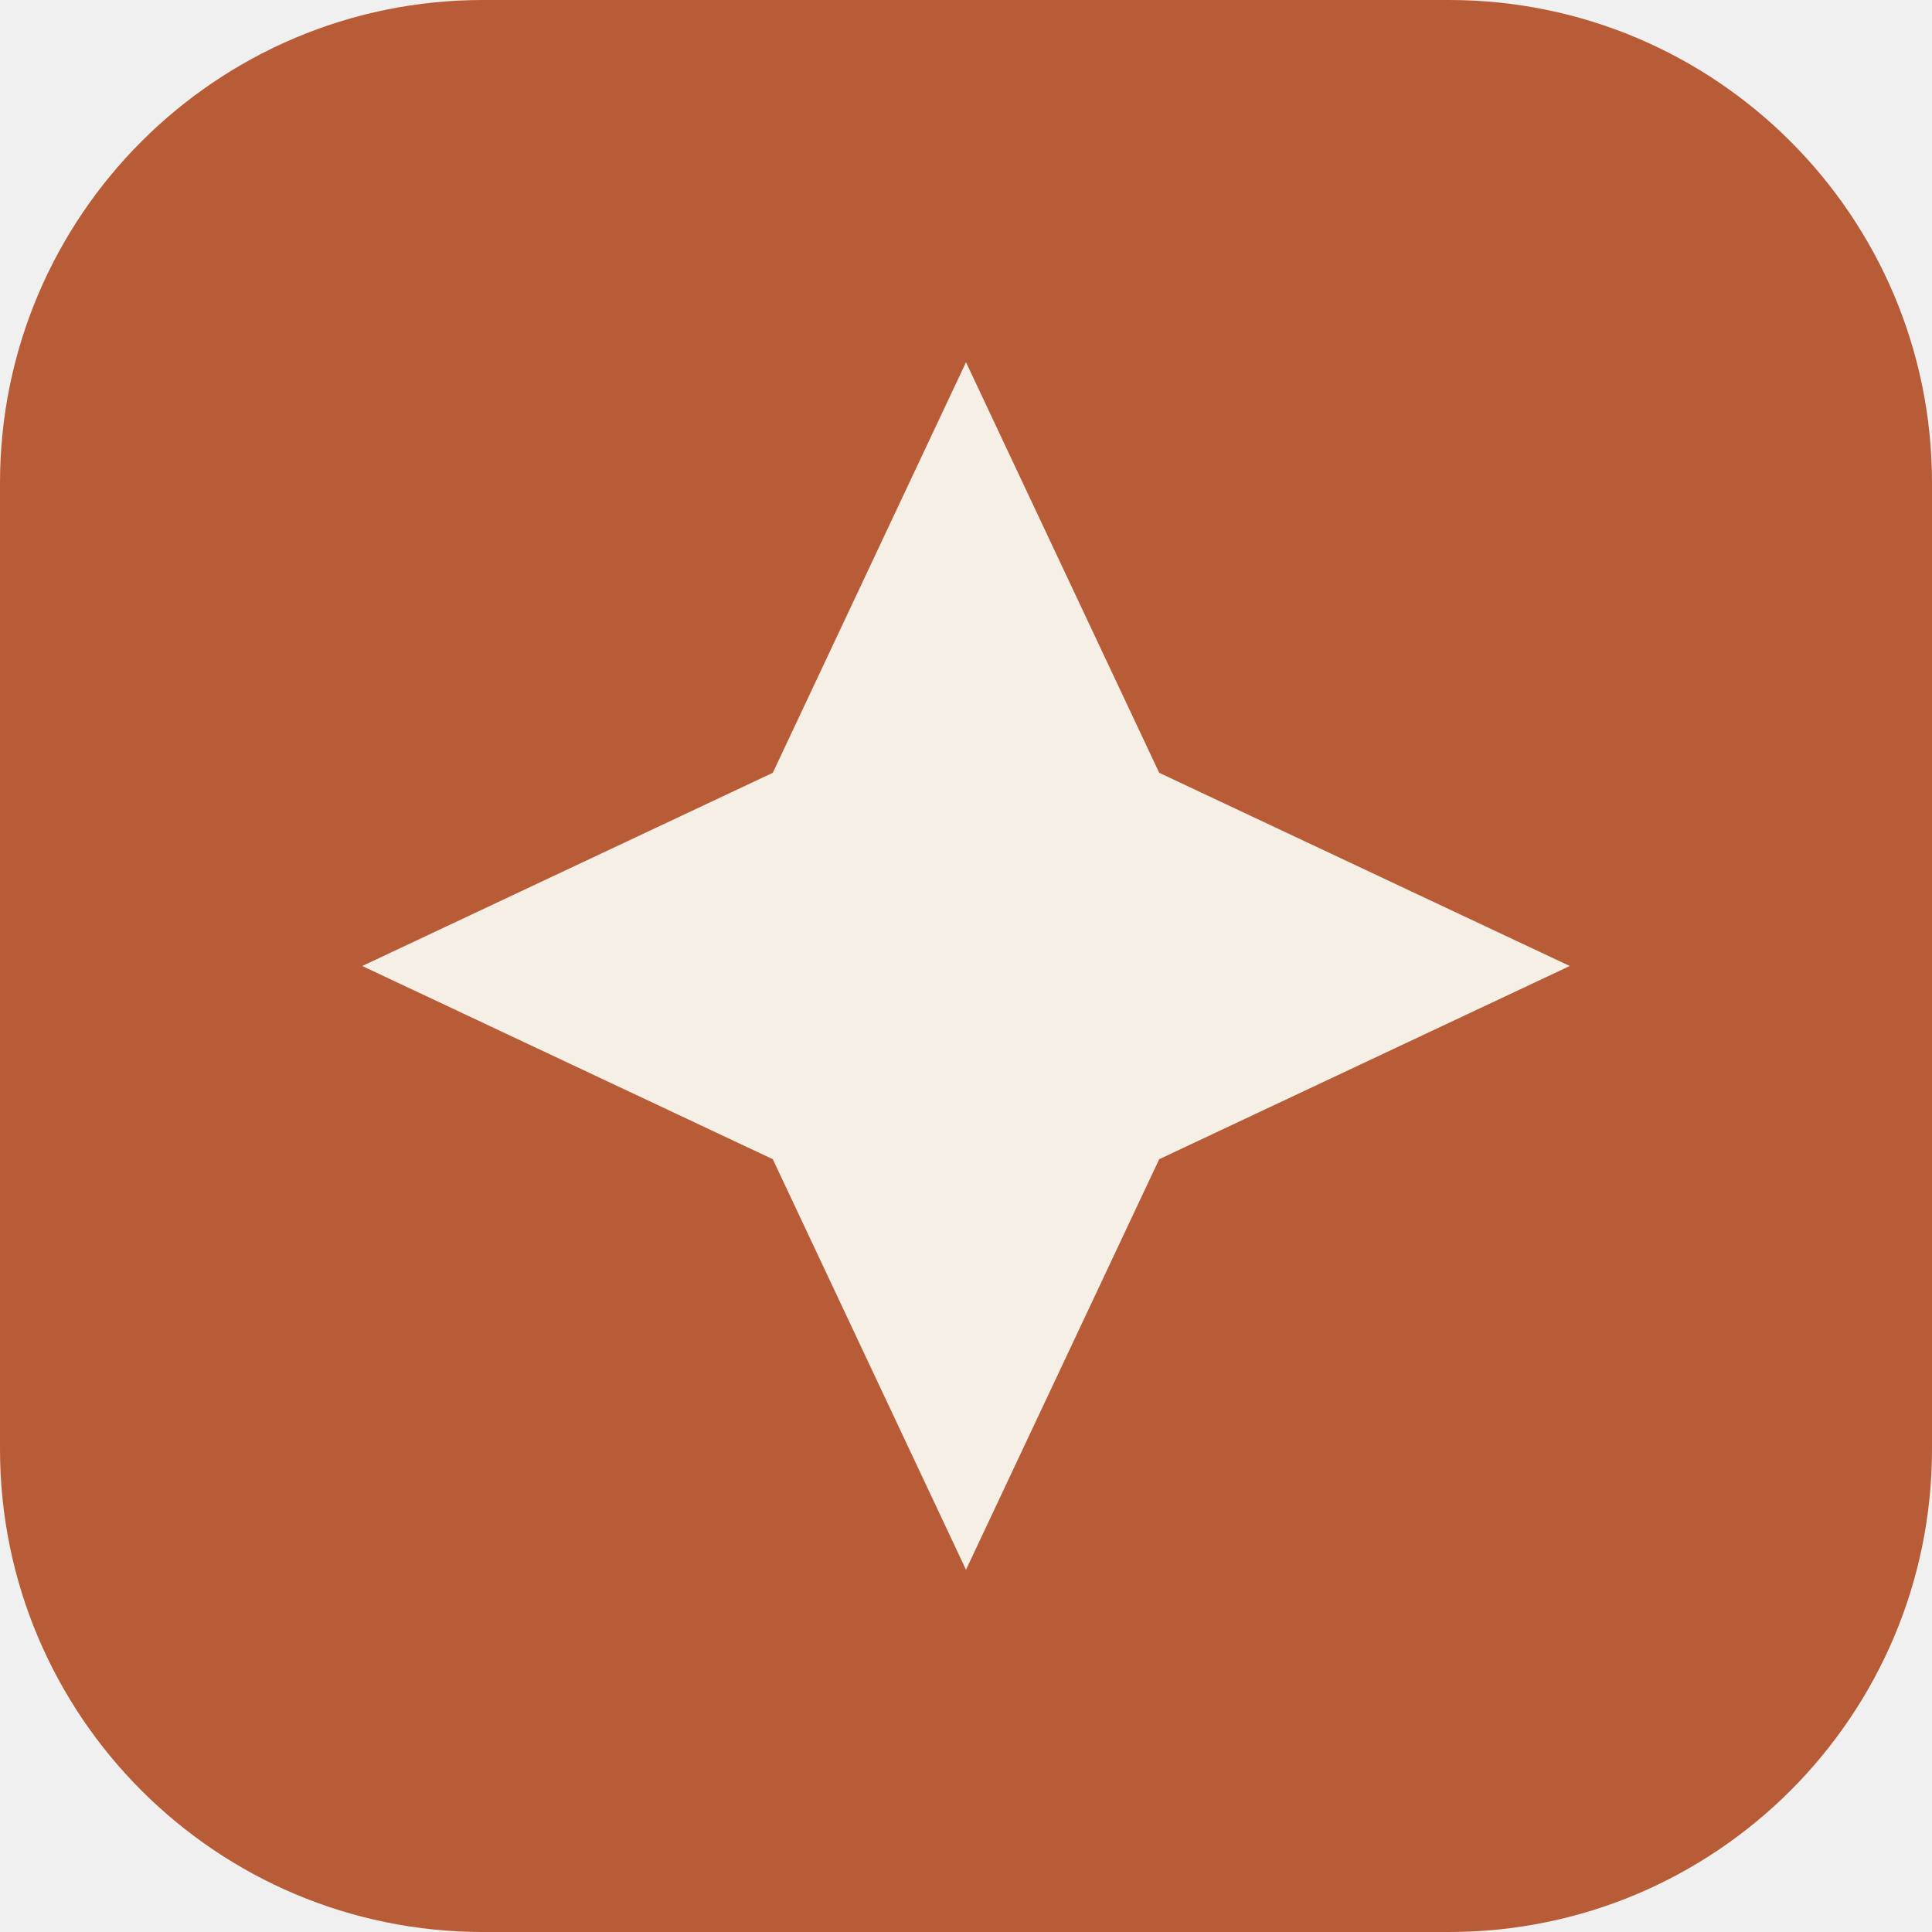
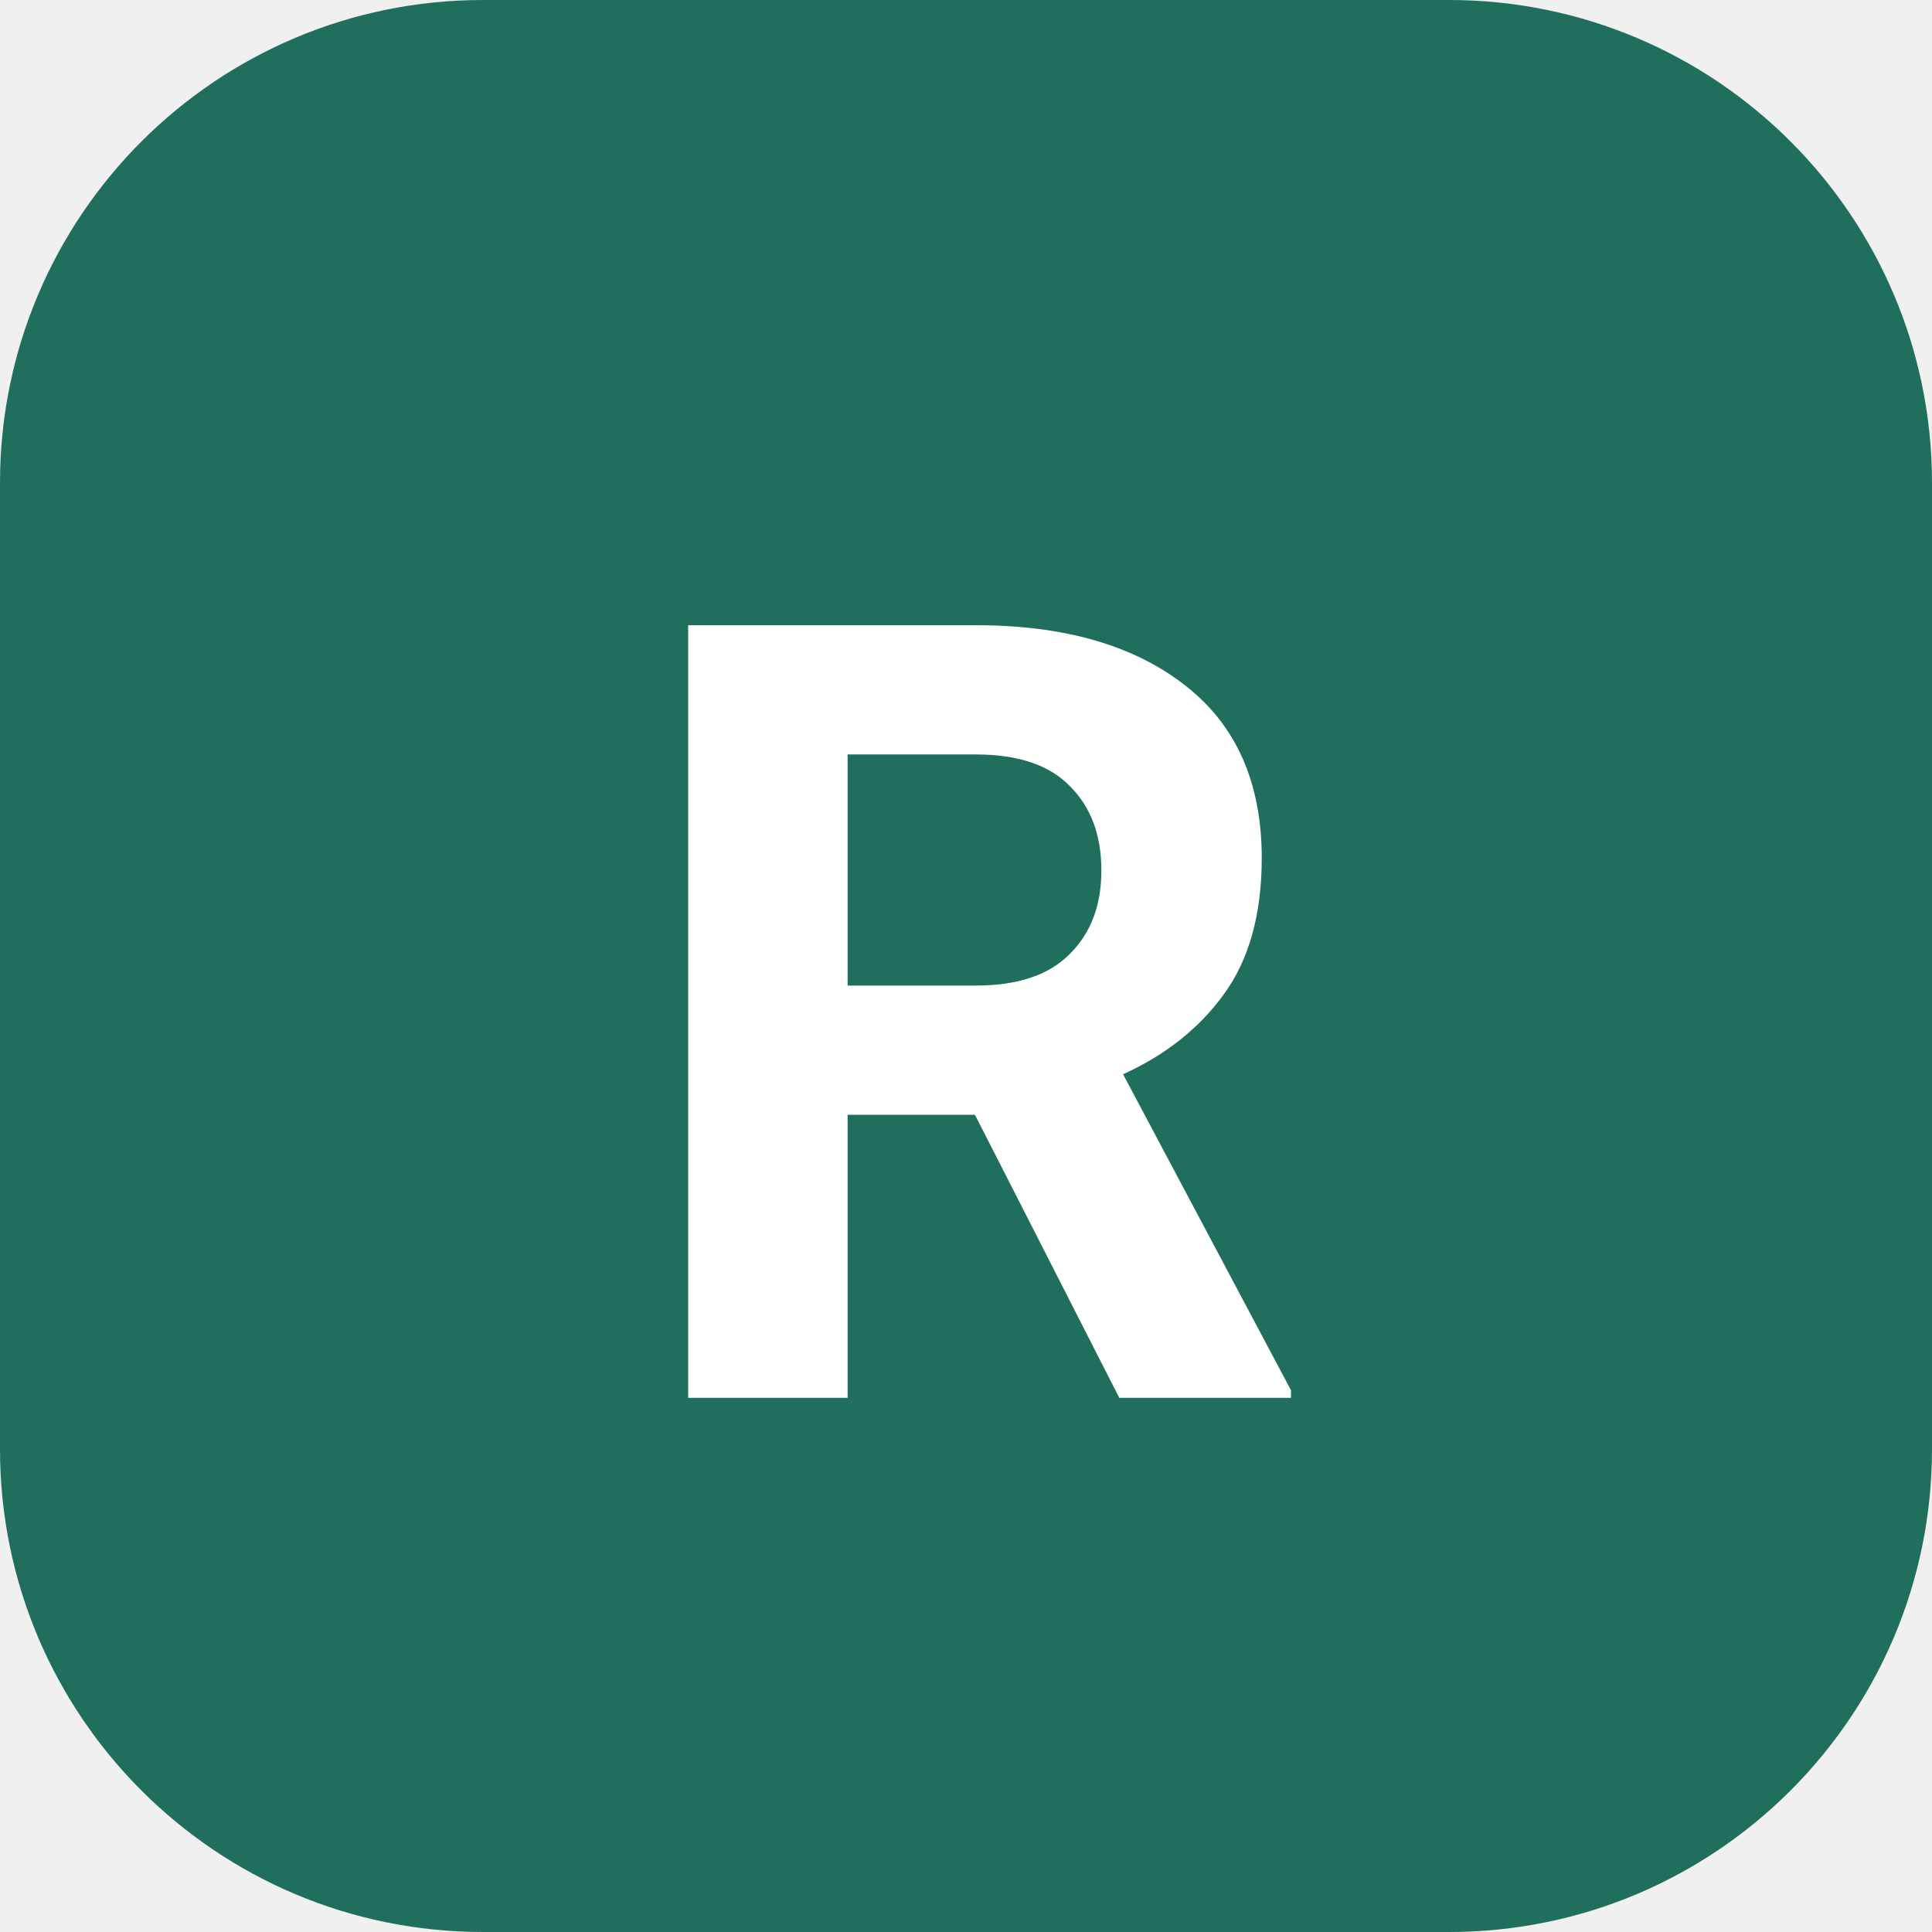
<svg xmlns="http://www.w3.org/2000/svg" viewBox="0 0 32 32">
-   <rect width="32" height="32" rx="8" fill="#B85C38" />
-   <path d="M16 6l3.2 6.8L26 16l-6.8 3.2L16 26l-3.2-6.8L6 16l6.8-3.2z" fill="#F5EFE6" />
+   <rect width="32" height="32" rx="8" fill="#1F6F5C" />
+   <text x="16" y="17" text-anchor="middle" dominant-baseline="central" font-family="system-ui, -apple-system, 'Segoe UI', Roboto, sans-serif" font-weight="700" font-size="18" fill="#FFFFFF">R</text>
</svg>
